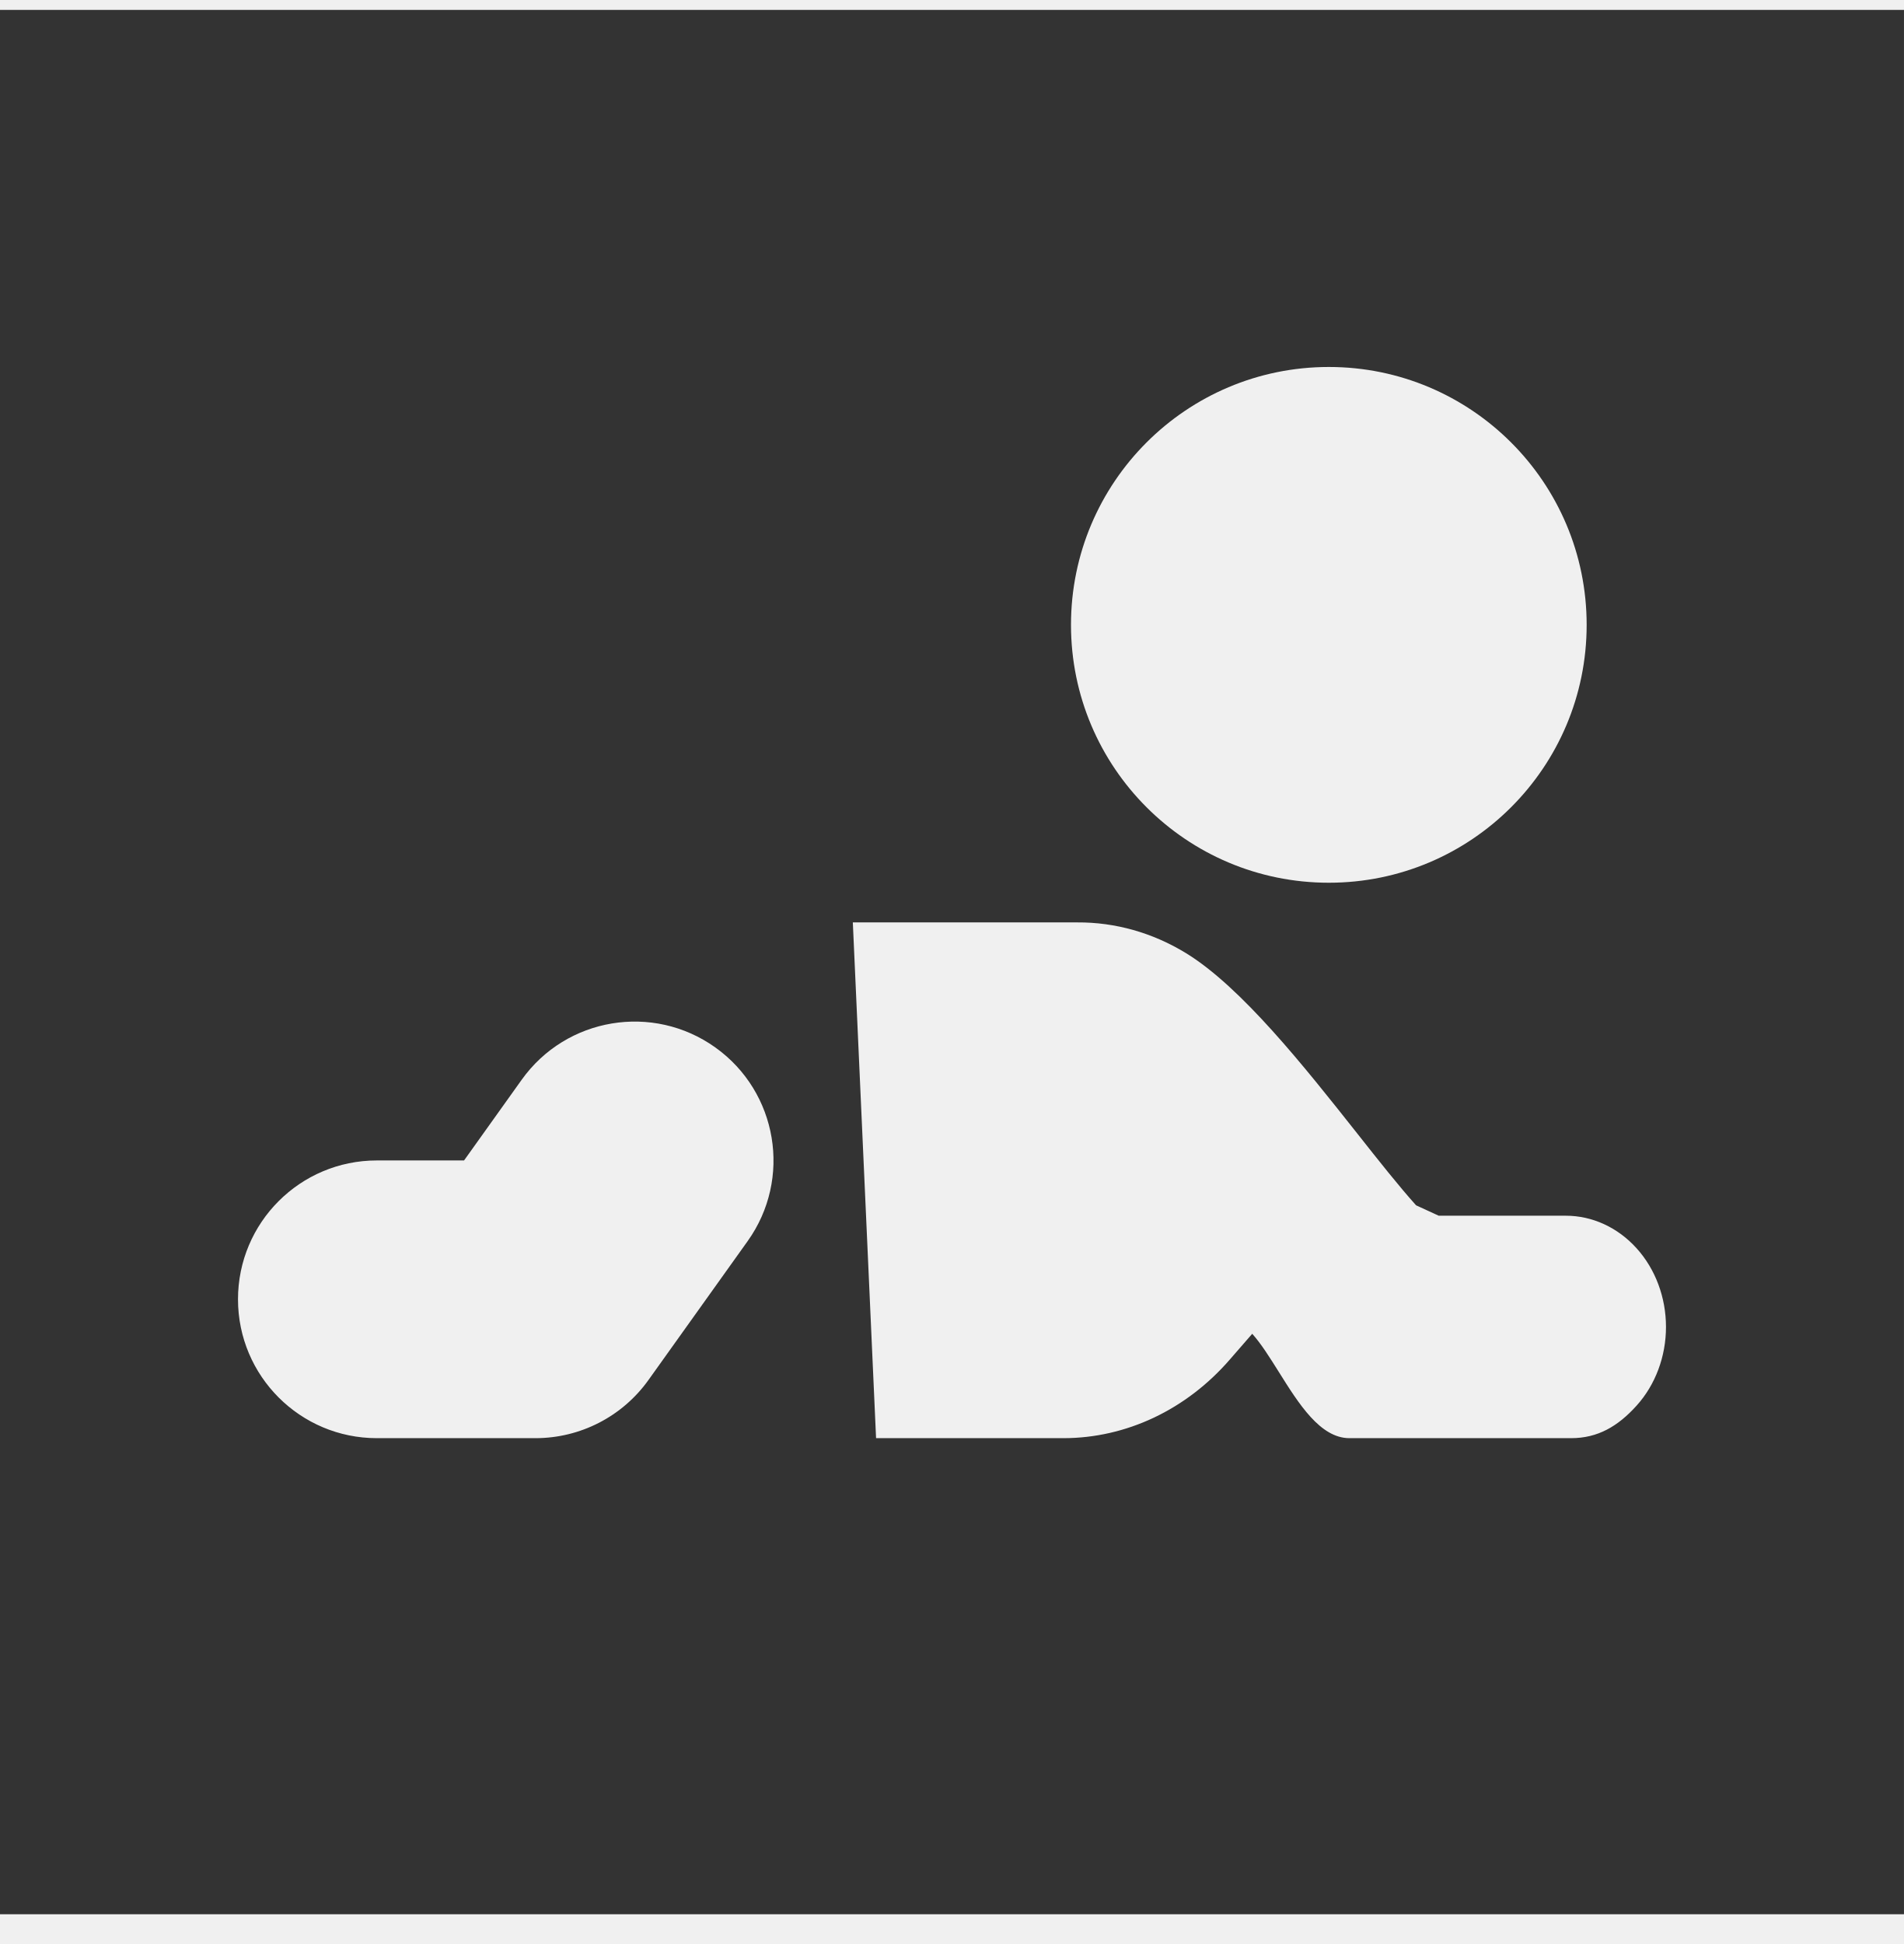
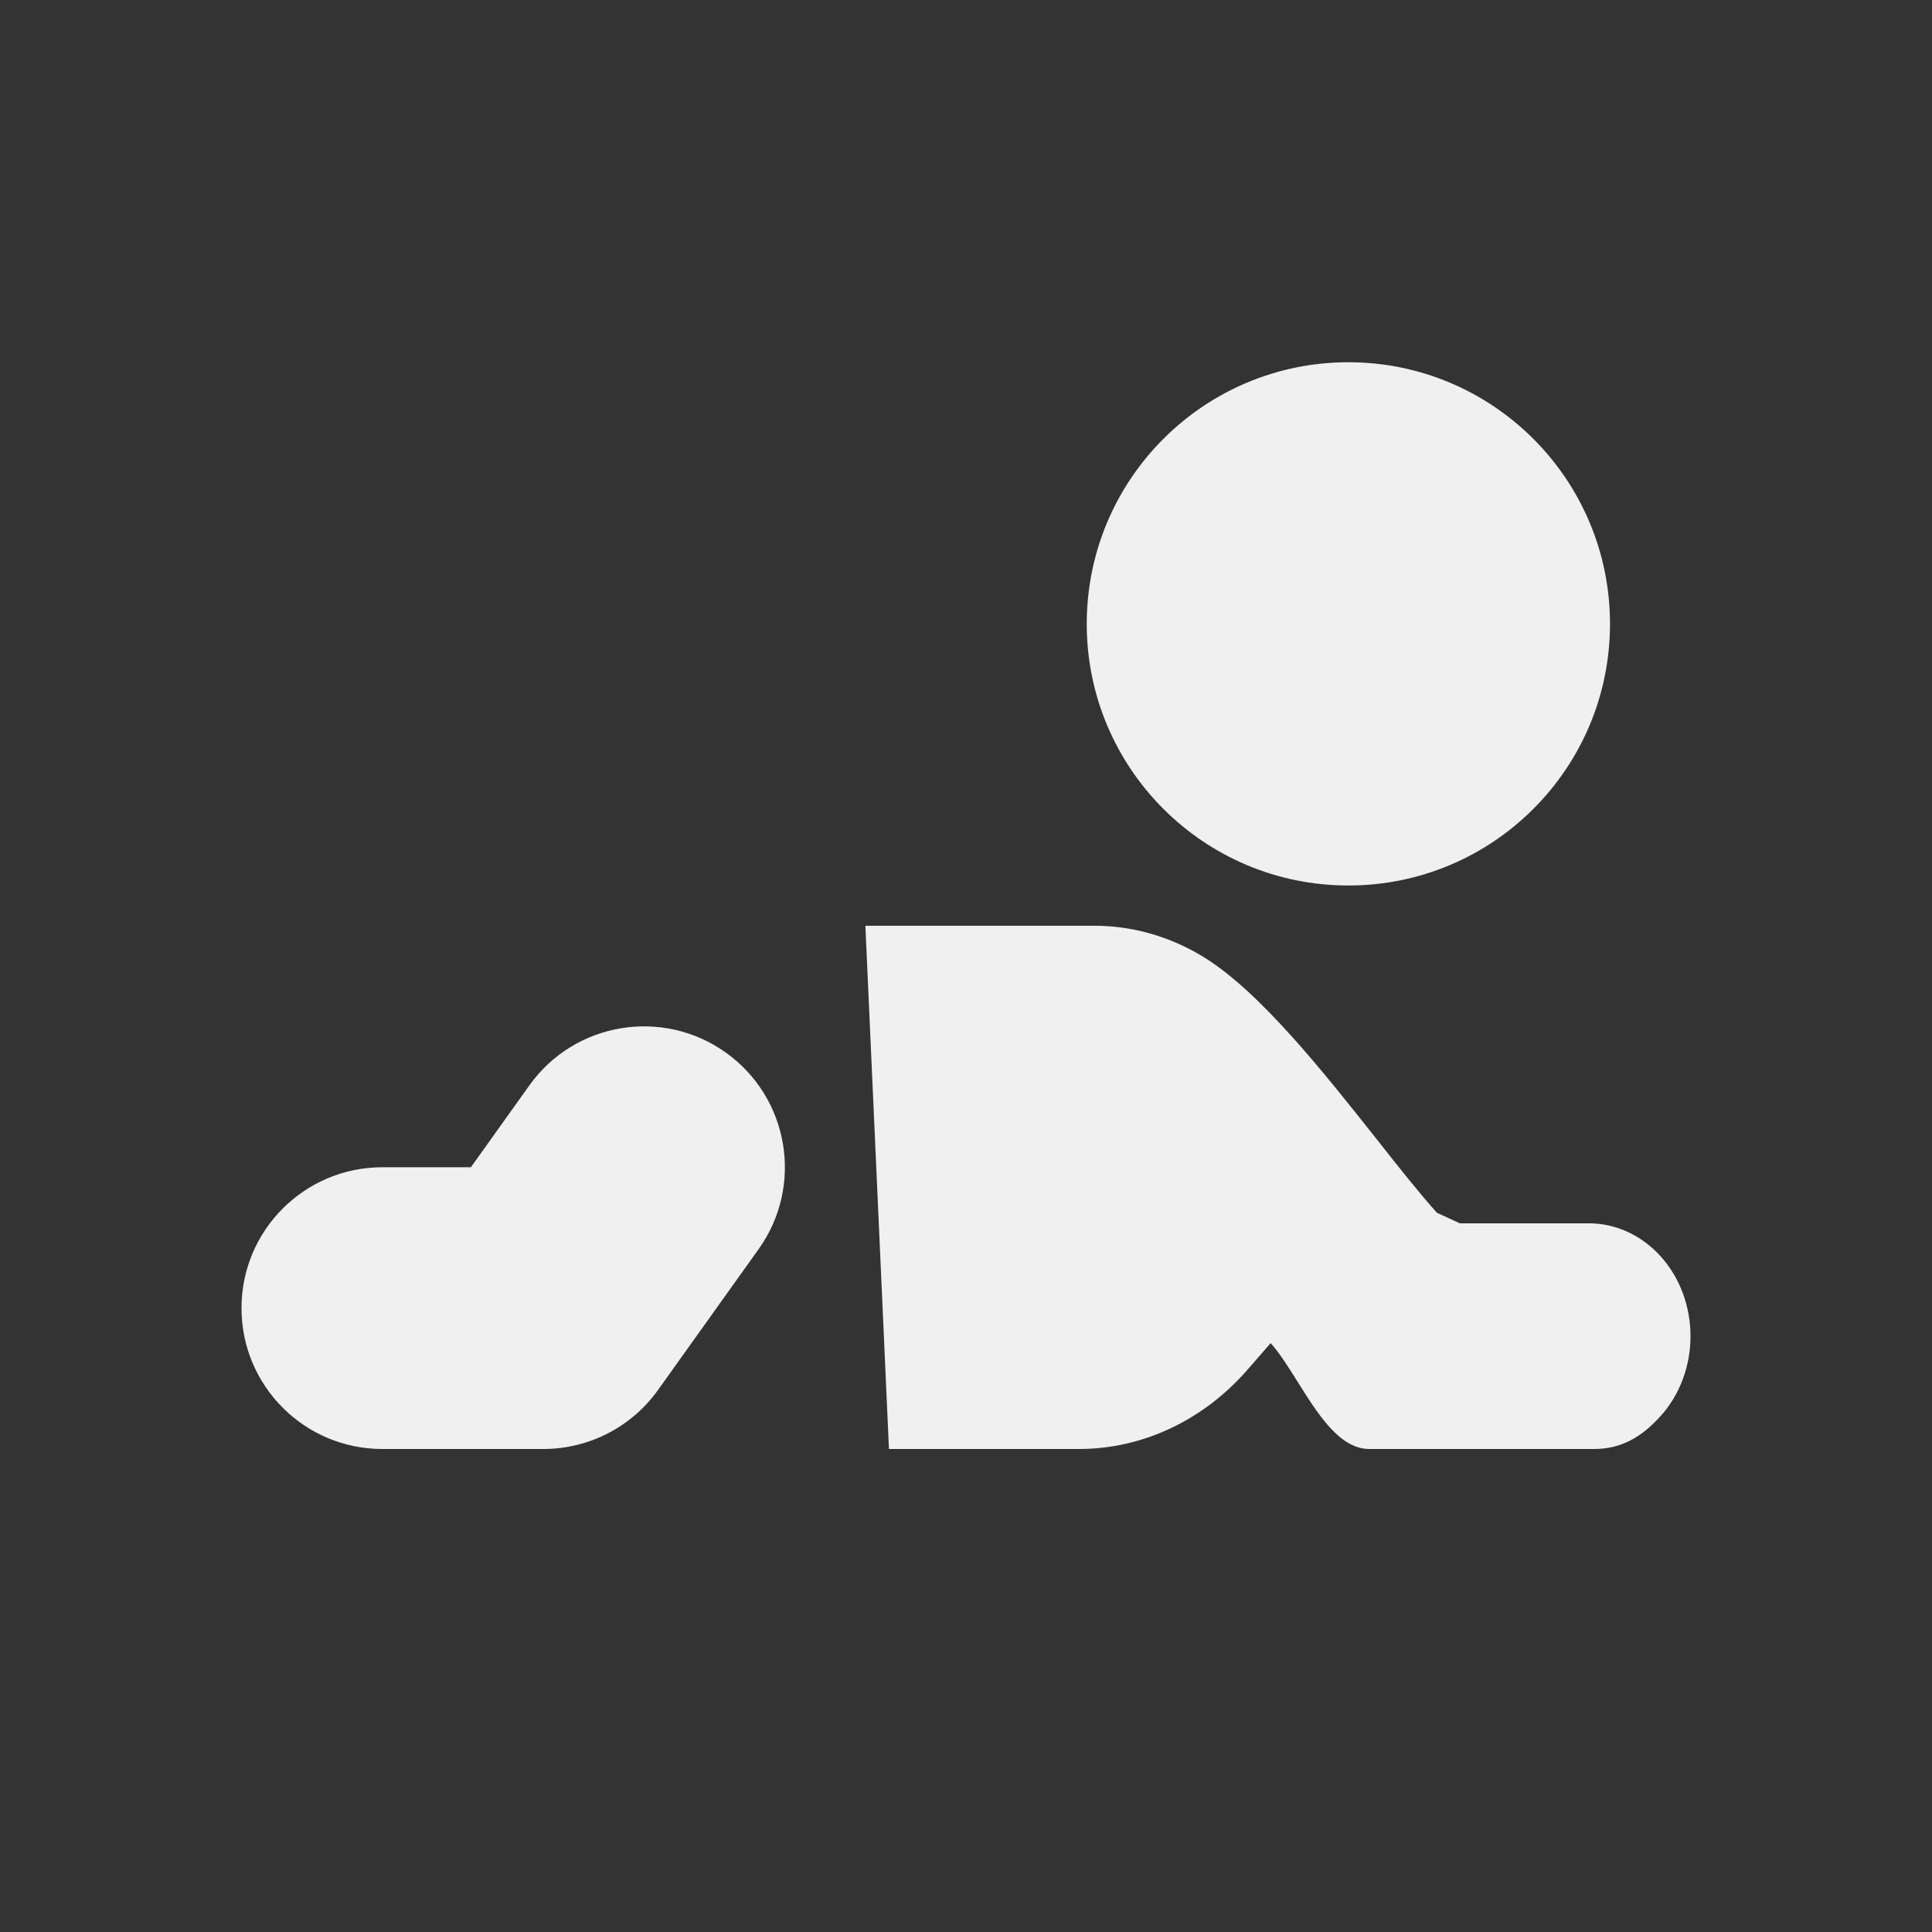
- <svg xmlns="http://www.w3.org/2000/svg" width="48" height="49" viewBox="0 0 48 49" fill="none">
+ <svg xmlns="http://www.w3.org/2000/svg" width="48" height="48" viewBox="0 0 48 48" fill="none">
  <g clip-path="url(#clip0_3308_12983)">
-     <path fill-rule="evenodd" clip-rule="evenodd" d="M48 0.25H0V48.25H48V0.25ZM18.848 31.284C19.972 29.711 19.607 27.526 18.034 26.402C16.461 25.278 14.275 25.643 13.152 27.216L11.699 29.25H9.5C7.567 29.25 6 30.817 6 32.75C6 34.683 7.567 36.25 9.5 36.25H13.5C14.63 36.25 15.691 35.704 16.348 34.784L18.848 31.284ZM39.474 30.643H36.27L35.7 30.381C35.272 29.905 34.765 29.265 34.214 28.567C32.886 26.889 31.295 24.877 29.895 24.022C29.057 23.51 28.115 23.244 27.159 23.25H27.154H21.5L22.086 36.25H26.815H26.816C27.597 36.249 28.369 36.073 29.088 35.734C29.807 35.394 30.457 34.898 30.999 34.274L31.569 33.619C31.793 33.868 32.011 34.217 32.239 34.58C32.741 35.382 33.284 36.25 34.019 36.25H39.608C40.278 36.25 40.786 35.955 41.26 35.429C41.734 34.903 42 34.19 42 33.447C42 32.703 41.734 31.99 41.26 31.465C40.786 30.939 40.144 30.643 39.474 30.643ZM33.5 22.25C37.09 22.25 40 19.34 40 15.75C40 12.16 37.09 9.25 33.5 9.25C29.91 9.25 27 12.16 27 15.75C27 19.34 29.91 22.25 33.5 22.25Z" fill="#333333" />
+     <path fill-rule="evenodd" clip-rule="evenodd" d="M48 0H0V48H48V0ZM18.848 31.034C19.972 29.461 19.607 27.276 18.034 26.152C16.461 25.028 14.275 25.393 13.152 26.966L11.699 29H9.5C7.567 29 6 30.567 6 32.5C6 34.433 7.567 36 9.5 36H13.5C14.63 36 15.691 35.454 16.348 34.534L18.848 31.034ZM39.474 30.393H36.27L35.7 30.131C35.272 29.655 34.765 29.015 34.214 28.317C32.886 26.639 31.295 24.627 29.895 23.772C29.057 23.26 28.115 22.994 27.159 23H27.154H21.5L22.086 36H26.815H26.816C27.597 35.999 28.369 35.823 29.088 35.484C29.807 35.144 30.457 34.648 30.999 34.024L31.569 33.369C31.793 33.618 32.011 33.967 32.239 34.33C32.741 35.132 33.284 36 34.019 36H39.608C40.278 36 40.786 35.705 41.26 35.179C41.734 34.653 42 33.94 42 33.197C42 32.453 41.734 31.74 41.26 31.215C40.786 30.689 40.144 30.393 39.474 30.393ZM33.5 22C37.09 22 40 19.09 40 15.5C40 11.91 37.09 9 33.5 9C29.91 9 27 11.91 27 15.5C27 19.09 29.91 22 33.5 22Z" fill="#333333" />
  </g>
  <defs>
    <clipPath id="clip0_3308_12983">
-       <rect width="48" height="48" fill="white" transform="translate(0 0.25)" />
+       <rect width="48" height="48" fill="white" />
    </clipPath>
  </defs>
</svg>
